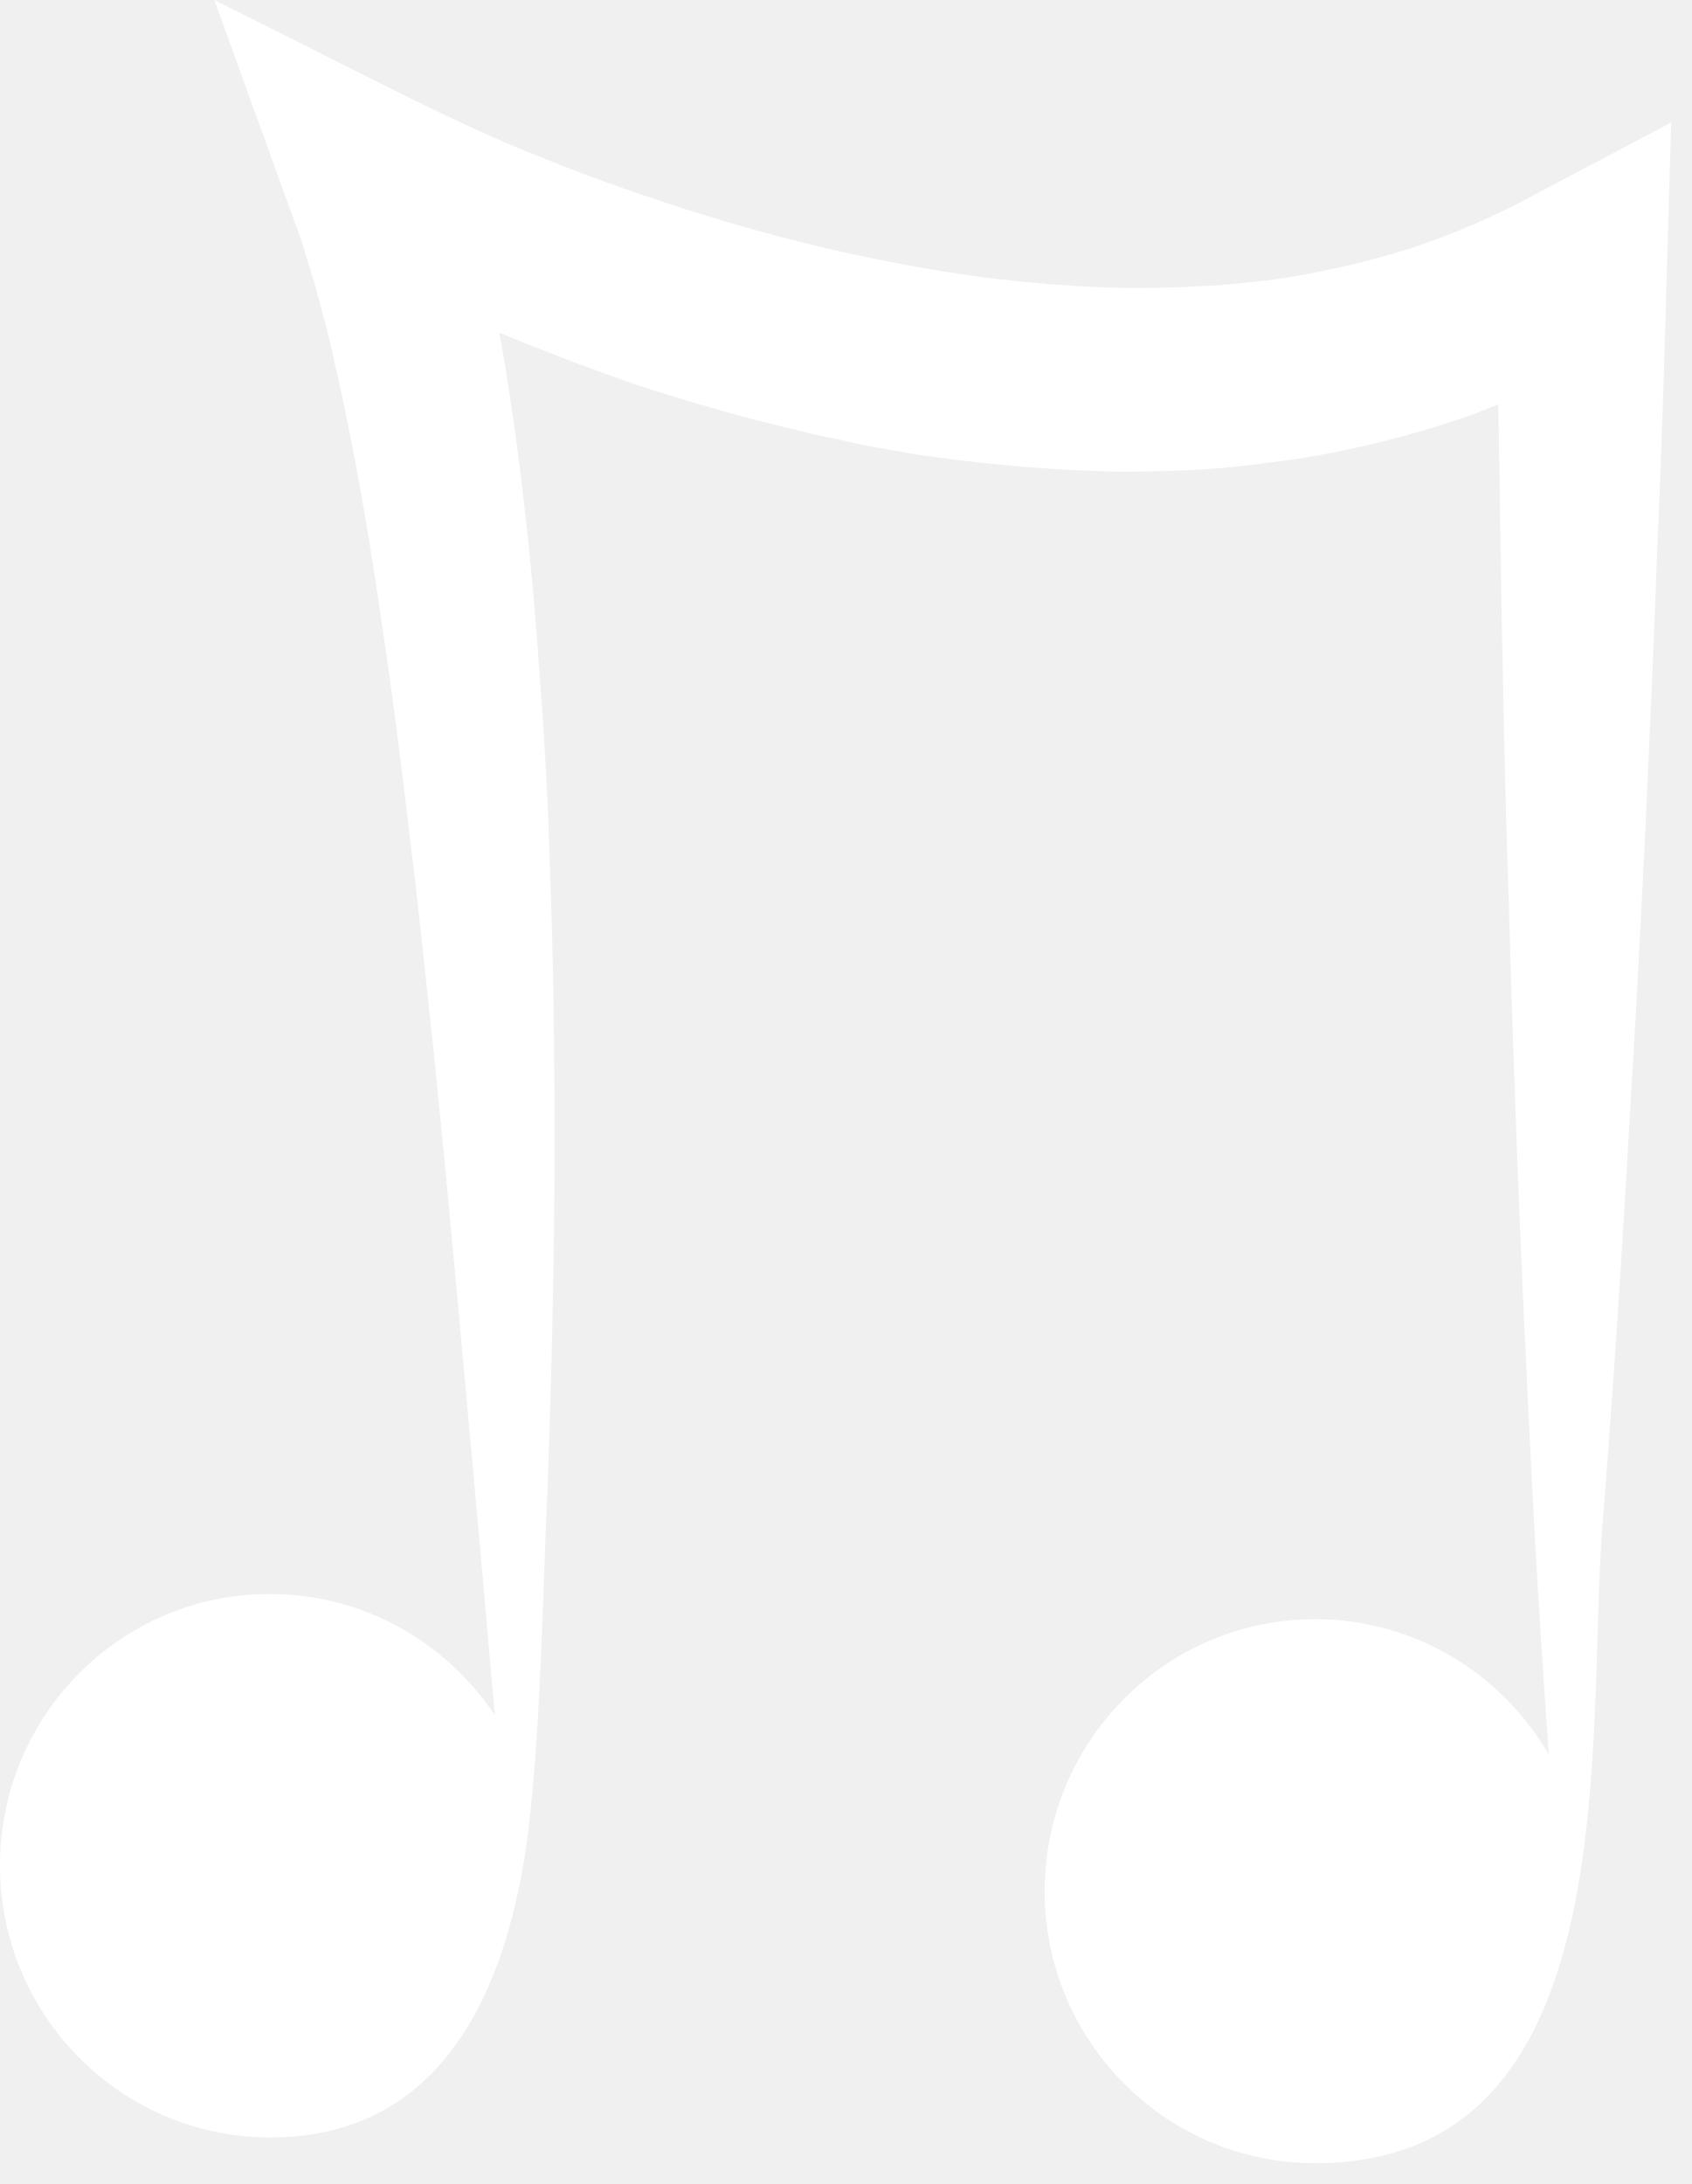
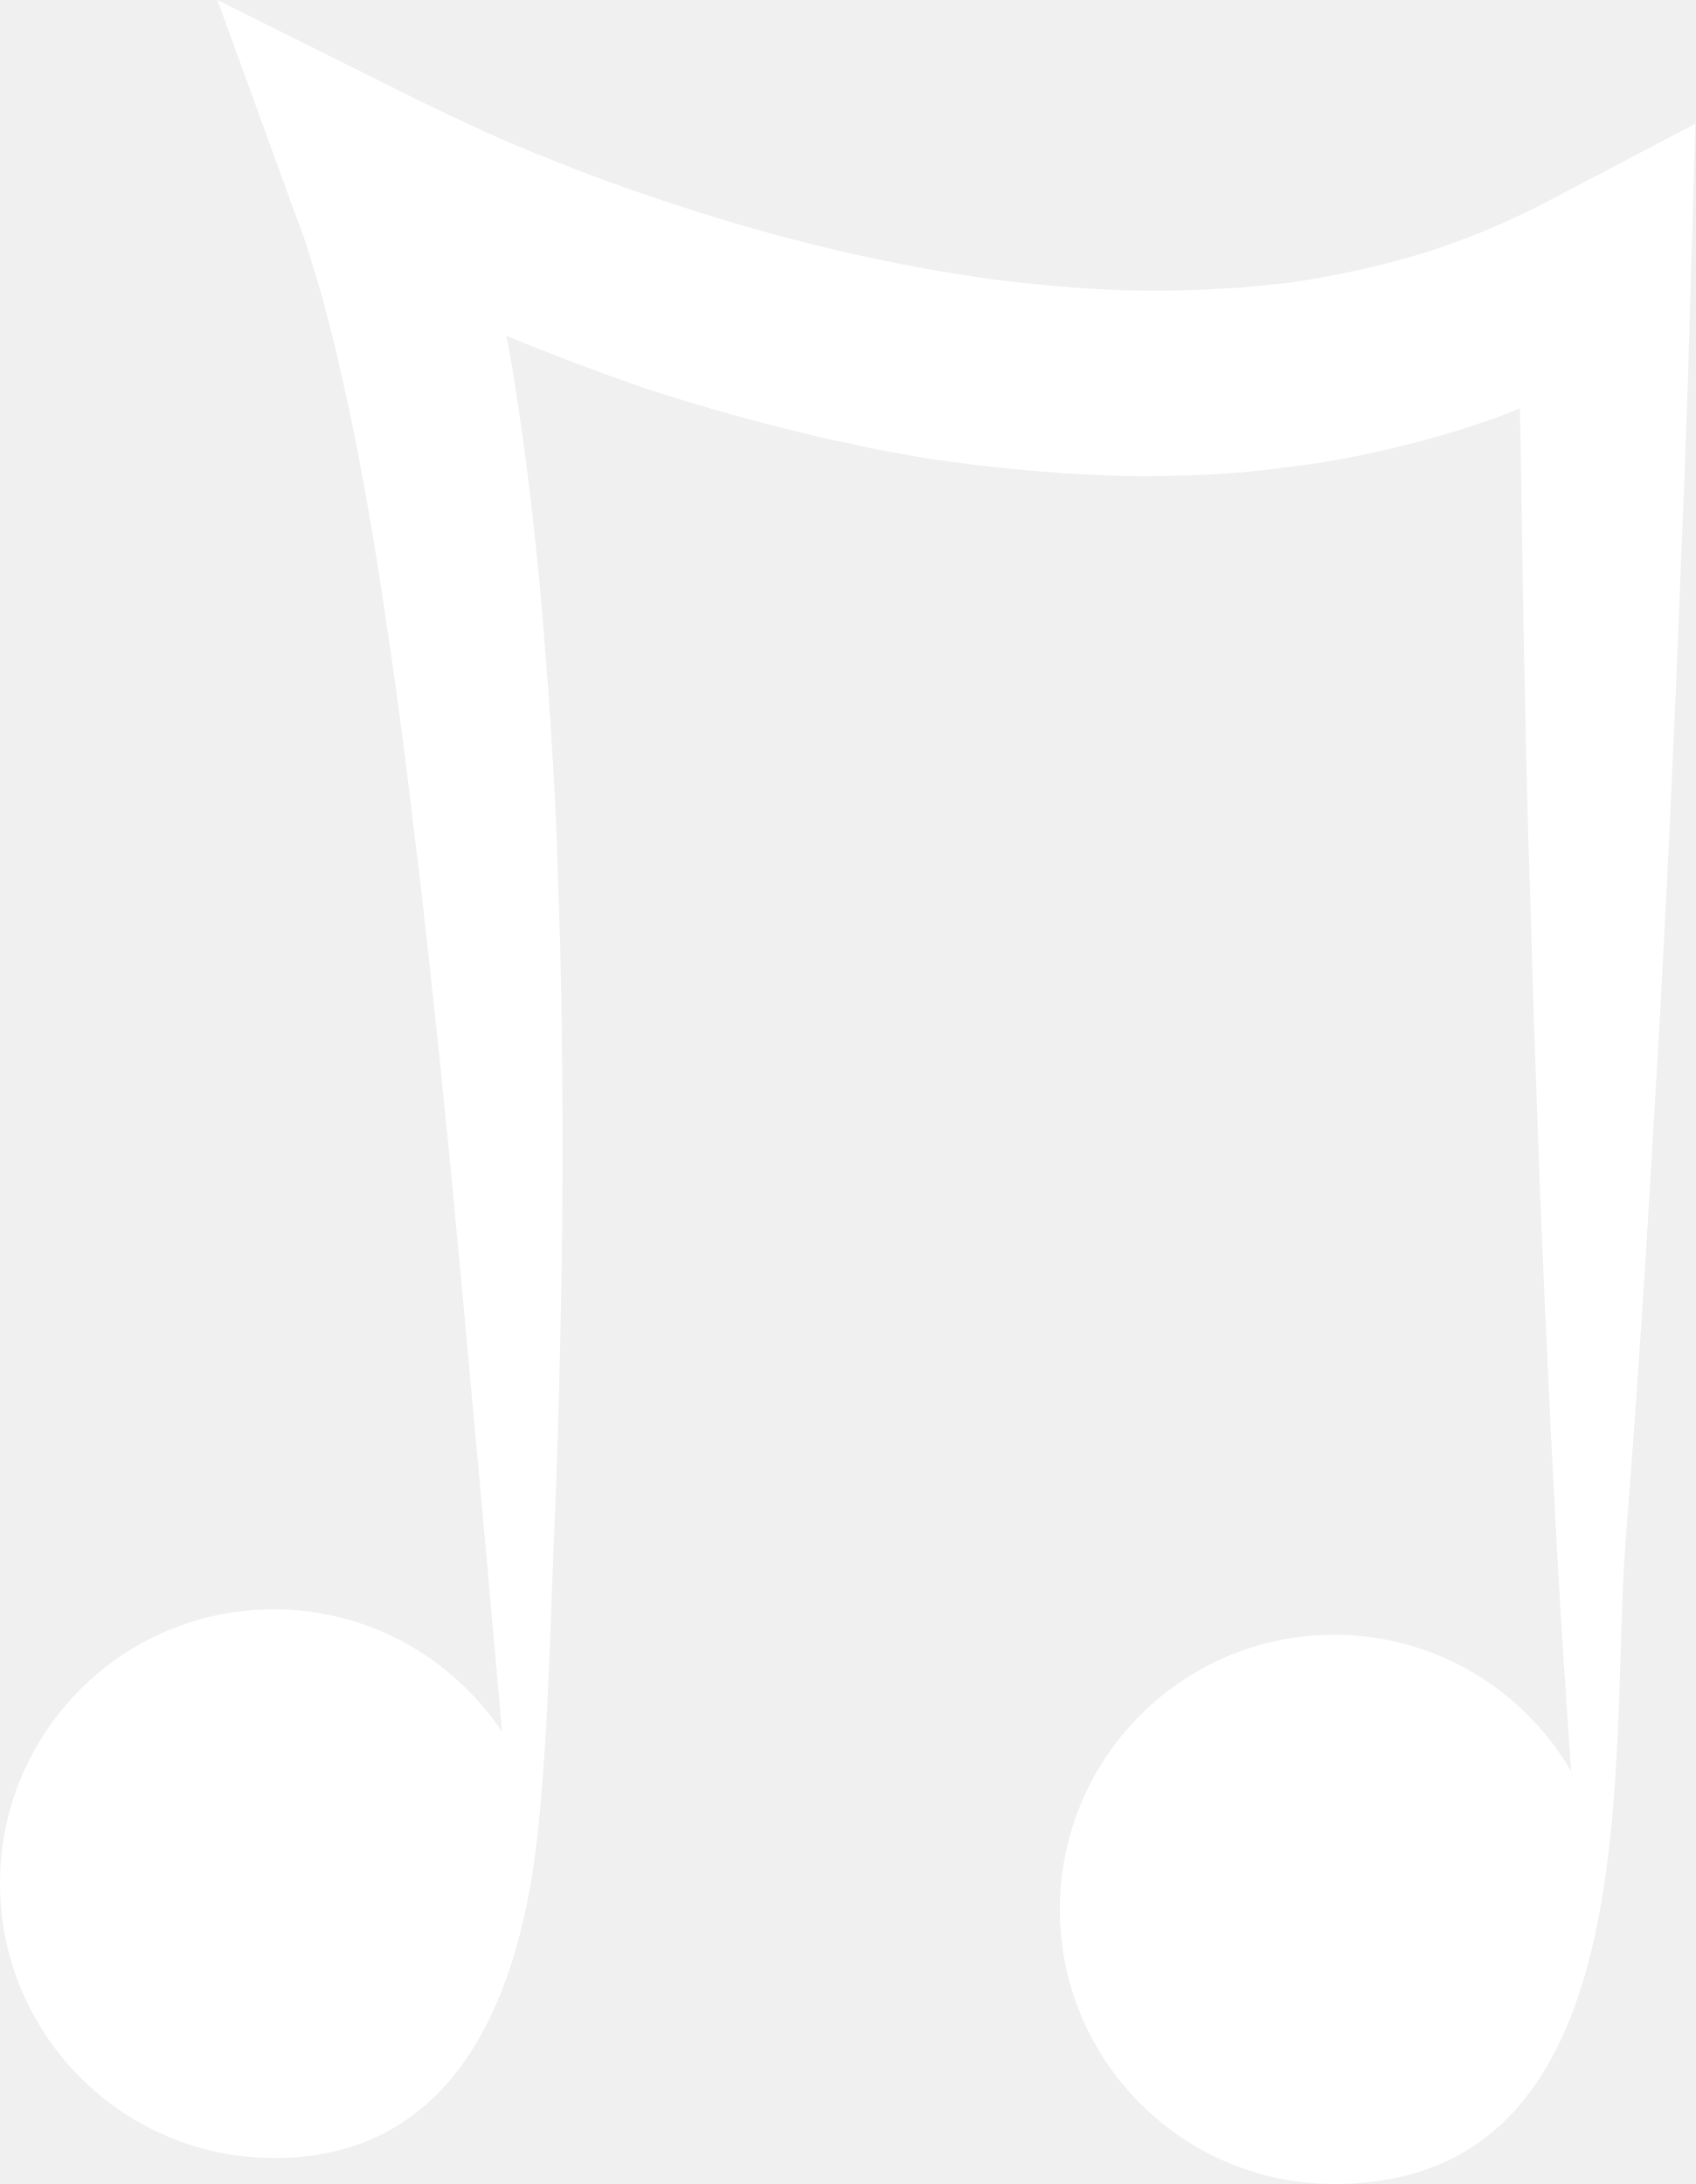
- <svg xmlns="http://www.w3.org/2000/svg" width="79" height="102" viewBox="0 0 79 102" fill="none">
-   <path d="M71.829 9.013C69.896 10.071 67.905 10.93 65.829 11.616C63.725 12.274 61.564 12.761 59.374 13.076C58.265 13.19 57.156 13.333 56.019 13.362C54.91 13.448 53.773 13.448 52.635 13.448C50.36 13.419 48.085 13.219 45.782 12.933C41.204 12.303 36.654 11.245 32.161 9.814C29.915 9.099 27.697 8.326 25.507 7.439C24.427 7.01 23.317 6.552 22.265 6.066L20.673 5.322L19.905 4.95L19.194 4.607L10.009 0L13.479 9.585L13.877 10.672C14.019 11.044 14.133 11.387 14.246 11.788C14.474 12.561 14.73 13.305 14.929 14.106C15.128 14.907 15.355 15.679 15.526 16.48C15.697 17.282 15.896 18.083 16.066 18.913C16.749 22.174 17.317 25.522 17.801 28.898C18.313 32.274 18.739 35.65 19.137 39.055C19.564 42.46 19.905 45.865 20.275 49.298C20.445 51.015 20.616 52.732 20.787 54.448L21.27 59.599L22.209 69.899C22.521 73.304 22.806 76.709 23.119 80.113C20.844 76.709 17.005 74.448 12.626 74.448C5.659 74.419 0 80.113 0 87.123C0 94.133 5.659 99.827 12.626 99.827C21.156 99.827 24 92.073 24.768 84.691C25.28 79.77 25.337 74.734 25.564 69.784C25.82 62.86 25.962 55.908 25.877 48.955L25.848 46.351L25.791 43.748C25.735 42.002 25.678 40.257 25.621 38.512C25.479 35.021 25.223 31.53 24.938 28.04C24.626 24.549 24.227 21.03 23.659 17.511C23.573 16.852 23.431 16.194 23.317 15.536C25.393 16.395 27.498 17.196 29.63 17.94C32.076 18.741 34.55 19.456 37.081 20.057L38.019 20.286L38.986 20.486C39.611 20.629 40.265 20.772 40.891 20.887C41.545 21.001 42.171 21.116 42.825 21.23L44.758 21.488C47.346 21.802 49.99 22.003 52.635 22.031C53.972 22.003 55.28 22.003 56.616 21.888C57.953 21.802 59.289 21.602 60.626 21.43C63.299 21.001 65.943 20.343 68.502 19.456C69.014 19.284 69.498 19.084 69.981 18.884L70.038 22.231C70.095 25.493 70.123 28.755 70.209 32.045C70.265 35.307 70.351 38.569 70.465 41.859L70.607 46.752L70.777 51.645C71.005 58.168 71.317 64.72 71.659 71.244C71.858 74.82 72.085 78.368 72.341 81.945C70.152 78.168 66.085 75.621 61.422 75.621C54.455 75.621 48.796 81.315 48.796 88.325C48.796 95.335 54.455 101.029 61.422 101.029C76.095 101.029 74.076 81.258 74.844 71.301C75.356 64.777 75.782 58.254 76.152 51.702L76.436 46.809L76.692 41.916C76.863 38.655 77.005 35.393 77.147 32.131C77.289 28.869 77.403 25.608 77.545 22.346L77.716 17.453L77.858 12.561L78.057 5.722L71.829 9.013Z" fill="white" />
+ <svg xmlns="http://www.w3.org/2000/svg" width="52" height="67" viewBox="0 0 52 67" fill="none">
+   <path d="M47.851 5.977C46.563 6.679 45.237 7.248 43.854 7.704C42.453 8.14 41.013 8.463 39.554 8.671C38.815 8.747 38.077 8.842 37.319 8.861C36.58 8.918 35.822 8.918 35.065 8.918C33.549 8.899 32.033 8.766 30.499 8.577C27.449 8.159 24.418 7.457 21.425 6.508C19.929 6.034 18.451 5.522 16.992 4.933C16.273 4.649 15.534 4.345 14.833 4.023L13.772 3.529L13.261 3.283L12.787 3.055L6.668 7.62939e-06L8.979 6.357L9.244 7.078C9.339 7.324 9.415 7.552 9.491 7.818C9.642 8.33 9.813 8.823 9.945 9.355C10.078 9.886 10.229 10.398 10.343 10.93C10.457 11.461 10.589 11.992 10.703 12.542C11.158 14.706 11.537 16.925 11.859 19.165C12.2 21.404 12.484 23.643 12.749 25.901C13.033 28.159 13.261 30.417 13.507 32.694C13.62 33.832 13.734 34.971 13.848 36.109L14.17 39.525L14.795 46.355C15.003 48.613 15.193 50.871 15.401 53.129C13.886 50.871 11.328 49.372 8.411 49.372C3.77 49.353 0 53.129 0 57.778C0 62.427 3.77 66.203 8.411 66.203C14.094 66.203 15.988 61.061 16.5 56.165C16.841 52.902 16.879 49.562 17.03 46.279C17.201 41.688 17.295 37.077 17.239 32.466L17.22 30.739L17.182 29.012C17.144 27.855 17.106 26.698 17.068 25.54C16.973 23.225 16.803 20.91 16.613 18.595C16.405 16.28 16.14 13.947 15.761 11.613C15.704 11.176 15.61 10.74 15.534 10.303C16.917 10.873 18.318 11.404 19.739 11.897C21.368 12.428 23.016 12.903 24.702 13.301L25.328 13.453L25.972 13.586C26.388 13.681 26.824 13.776 27.241 13.852C27.677 13.928 28.093 14.003 28.529 14.079L29.817 14.25C31.541 14.459 33.303 14.592 35.065 14.611C35.955 14.592 36.826 14.592 37.717 14.516C38.607 14.459 39.497 14.326 40.388 14.212C42.168 13.928 43.93 13.491 45.635 12.903C45.976 12.789 46.298 12.656 46.62 12.523L46.658 14.743C46.696 16.907 46.715 19.07 46.772 21.252C46.809 23.415 46.866 25.578 46.942 27.76L47.037 31.005L47.151 34.249C47.302 38.576 47.51 42.921 47.738 47.247C47.87 49.619 48.022 51.972 48.192 54.344C46.734 51.839 44.025 50.15 40.918 50.15C36.277 50.15 32.507 53.926 32.507 58.575C32.507 63.224 36.277 67 40.918 67C50.693 67 49.348 53.888 49.859 47.285C50.2 42.959 50.484 38.633 50.731 34.288L50.92 31.043L51.091 27.798C51.204 25.635 51.299 23.472 51.394 21.309C51.489 19.146 51.564 16.982 51.659 14.819L51.773 11.575L51.867 8.33L52 3.795L47.851 5.977Z" fill="white" />
</svg>
